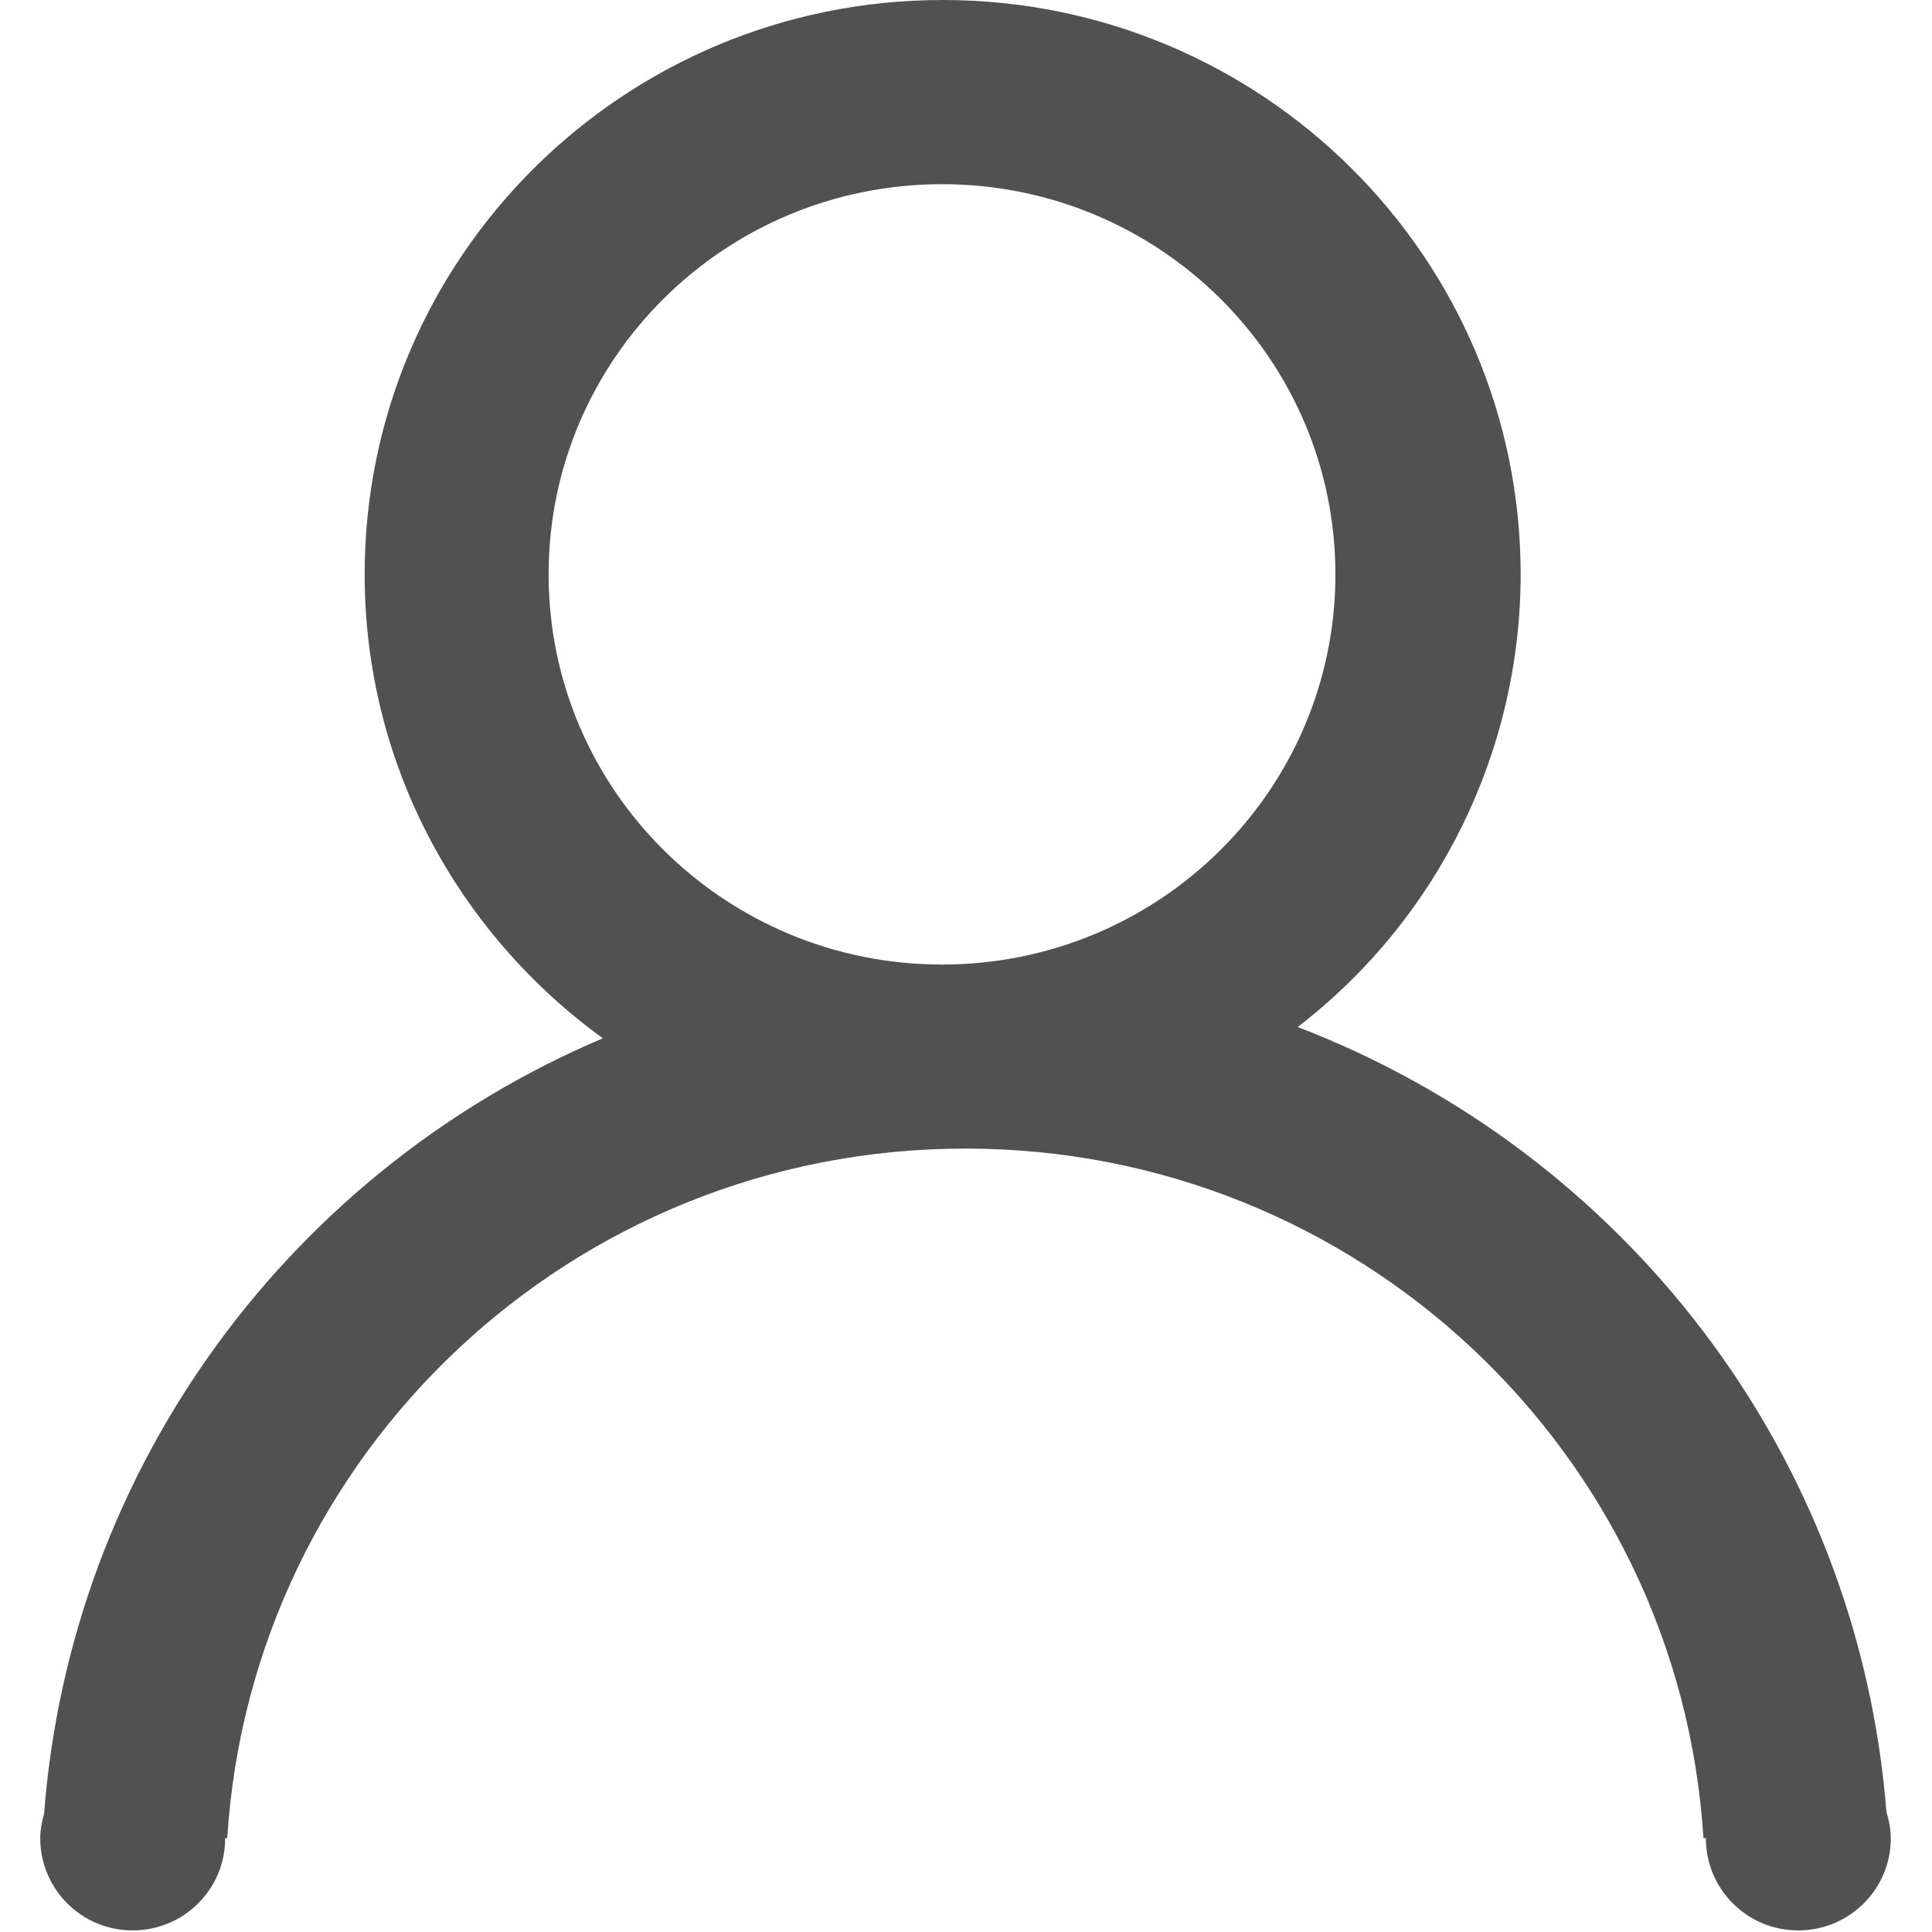
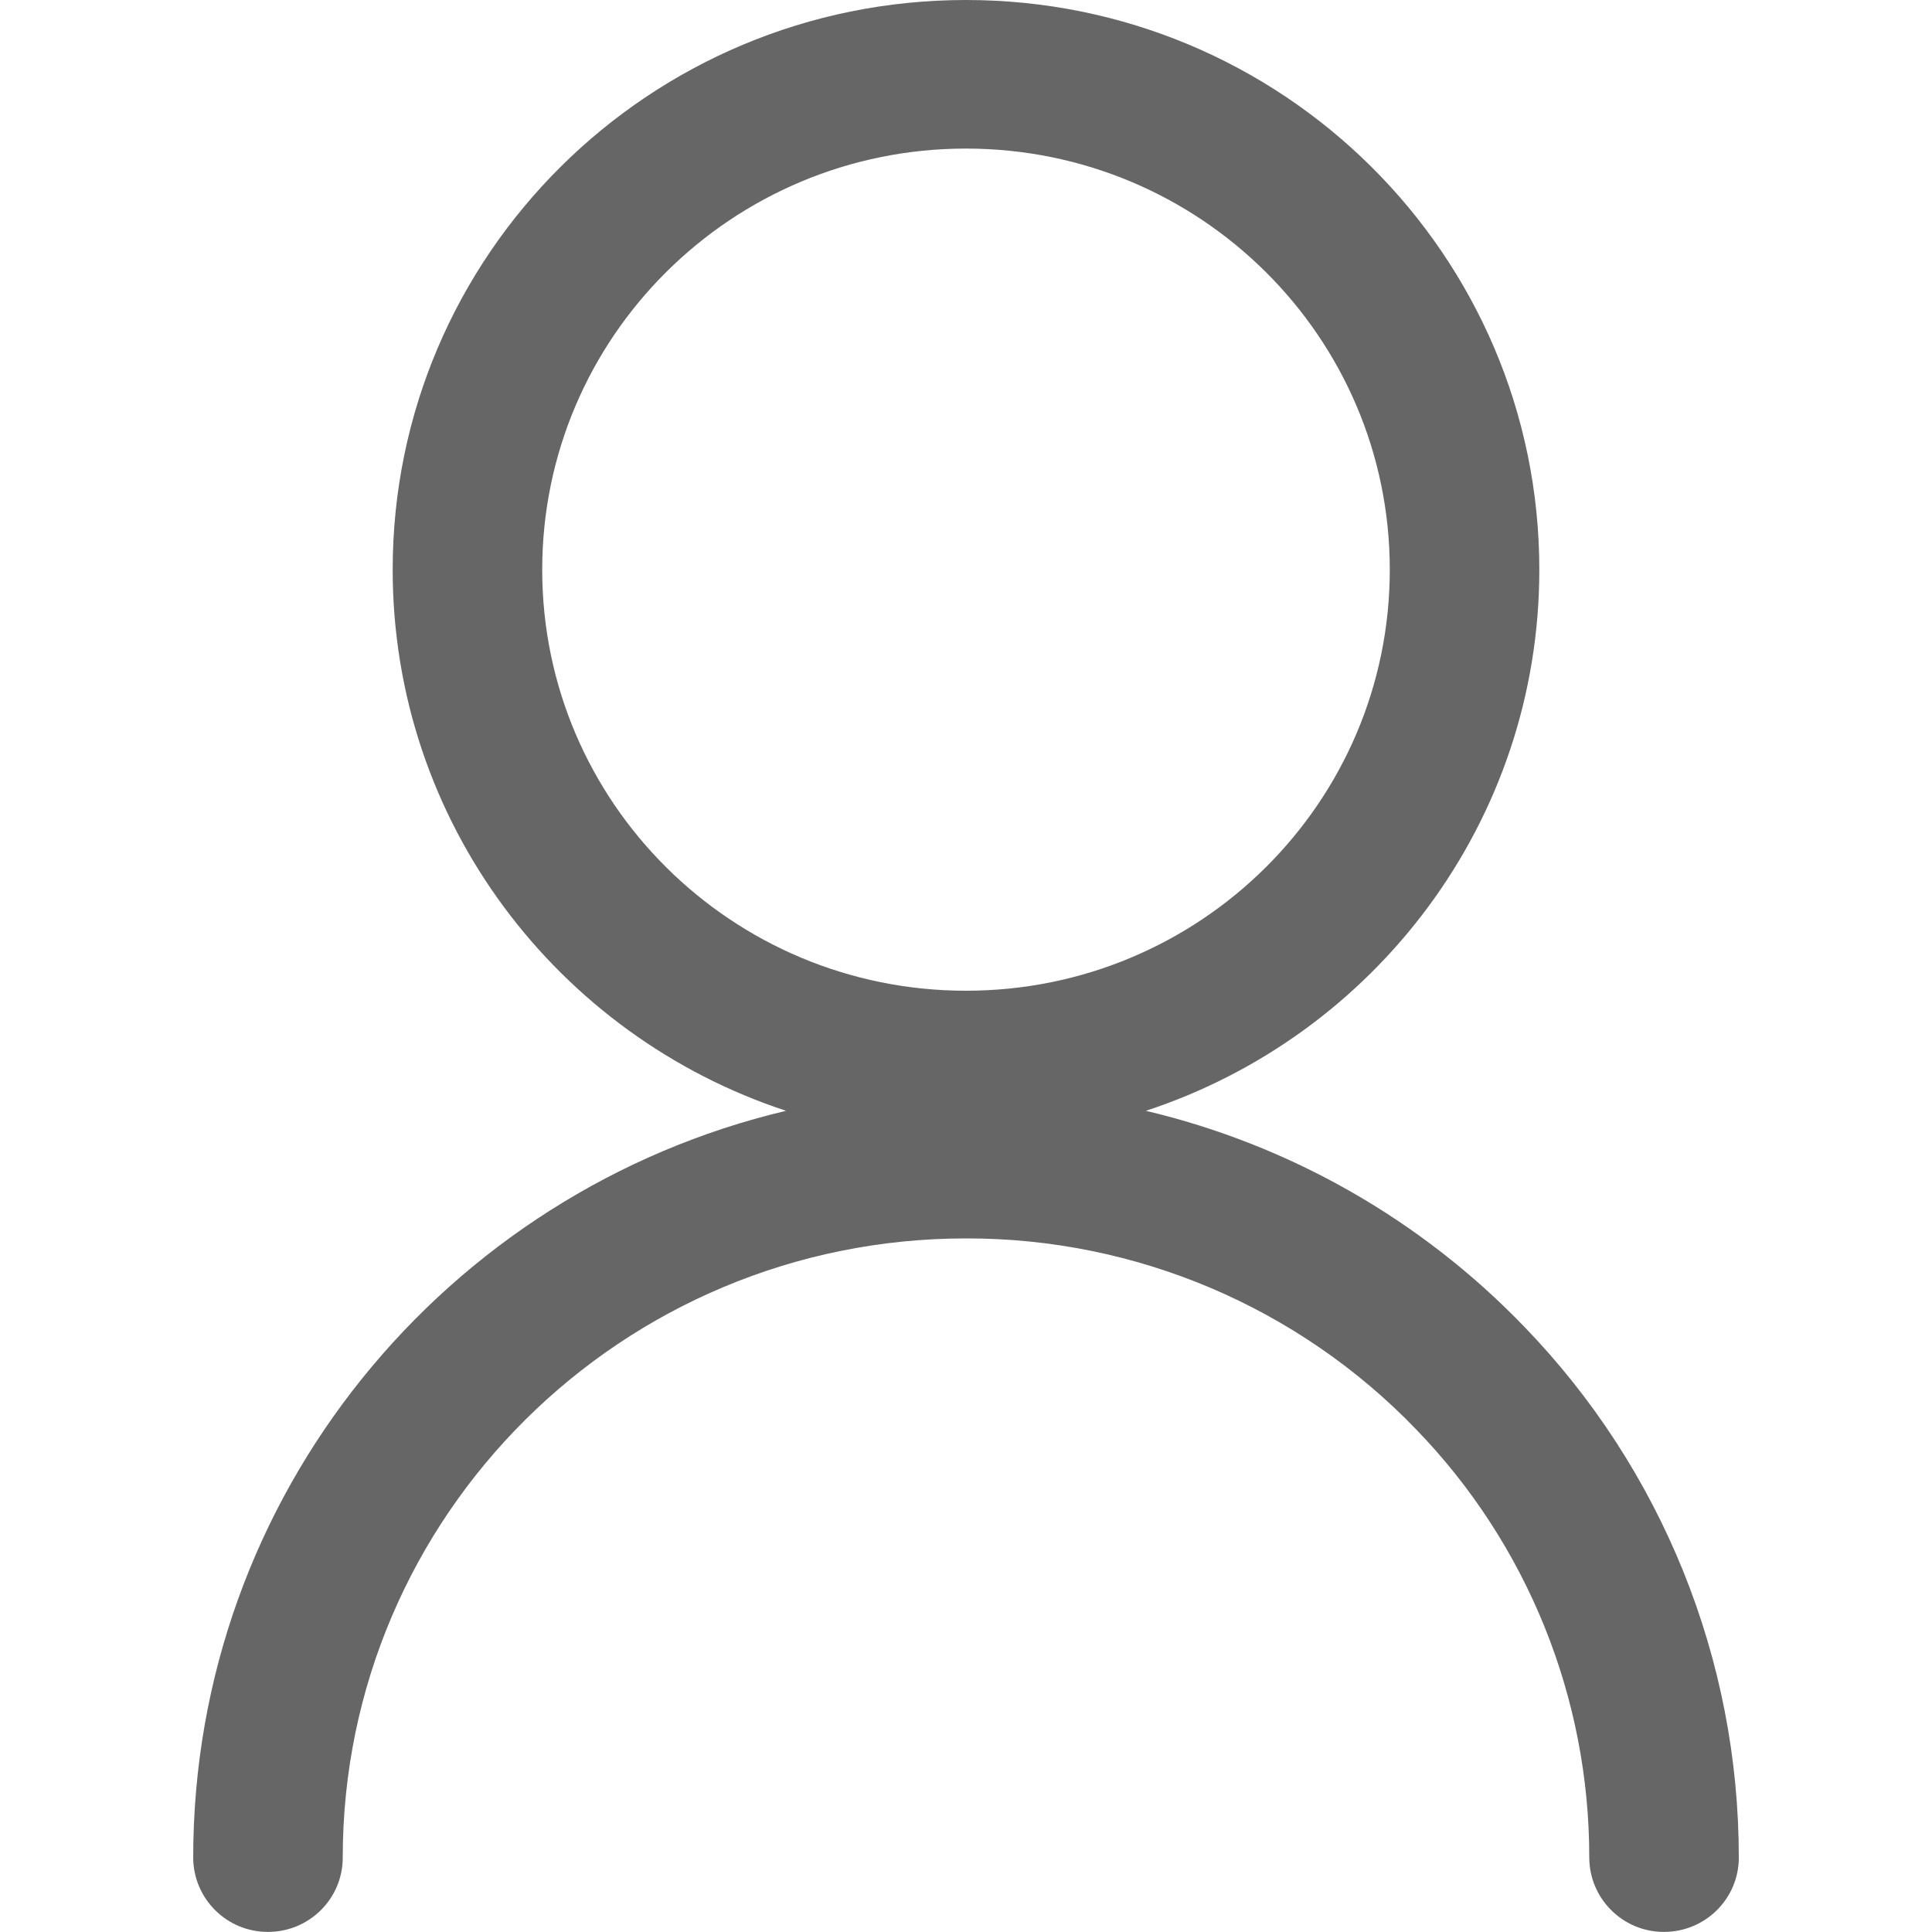
- <svg xmlns="http://www.w3.org/2000/svg" t="1699451544880" class="icon" viewBox="0 0 1024 1024" version="1.1" p-id="4017" width="16" height="16">
-   <path d="M707.797 304.427c0-114.219-93.355-206.805-208.512-206.805-115.157 0-208.512 92.587-208.512 206.805 0 114.219 93.355 206.805 208.512 206.805 115.2 0 208.512-92.587 208.512-206.805m292.053 656c1.365 4.437 2.304 9.088 2.304 13.995 0 26.88-21.931 48.725-49.024 48.725a48.853 48.853 0 0 1-48.981-48.725v-0.171h-1.28c-12.757-203.904-182.741-365.483-391.168-365.483-208.469 0-378.453 161.579-391.253 365.483h-1.109v0.171c0 26.88-21.931 48.725-48.981 48.725A48.853 48.853 0 0 1 21.333 974.421c0-4.608 0.853-8.96 2.048-13.227 14.251-185.045 131.883-341.248 296.149-410.88C243.2 494.976 193.28 405.589 193.28 304.427 193.28 136.32 330.453 0 499.627 0c169.216 0 306.347 136.32 306.347 304.427a302.933 302.933 0 0 1-118.187 239.915c172.203 66.005 297.088 225.536 312.064 416.085" fill="#515151" p-id="4018" />
+ <svg xmlns="http://www.w3.org/2000/svg" t="1699459902951" class="icon" viewBox="0 0 1024 1024" version="1.1" p-id="4359" width="16" height="16">
+   <path d="M416.614 588.749c-121.088-39.782-208.486-153.139-208.486-286.822C208.128 135.168 344.166 0 512 0c167.834 0 303.872 135.168 303.872 301.926 0 133.683-87.398 247.091-208.538 286.822a409.293 409.293 0 0 1 200.55 114.432A404.275 404.275 0 0 1 921.6 984.576c0 21.76-17.766 39.373-39.629 39.373a39.526 39.526 0 0 1-39.629-39.424 325.786 325.786 0 0 0-91.75-226.918A330.24 330.24 0 0 0 512 656.384c-182.426 0-330.342 146.944-330.342 328.192 0 21.76-17.715 39.373-39.629 39.373A39.526 39.526 0 0 1 102.4 984.576c0-192.102 133.99-353.126 314.214-395.827zM512 525.107c124.058 0 224.614-99.891 224.614-223.181 0-123.238-100.557-223.181-224.614-223.181-124.058 0-224.614 99.942-224.614 223.232 0 123.238 100.557 223.13 224.614 223.13z" fill="#666666" p-id="4360" />
</svg>
